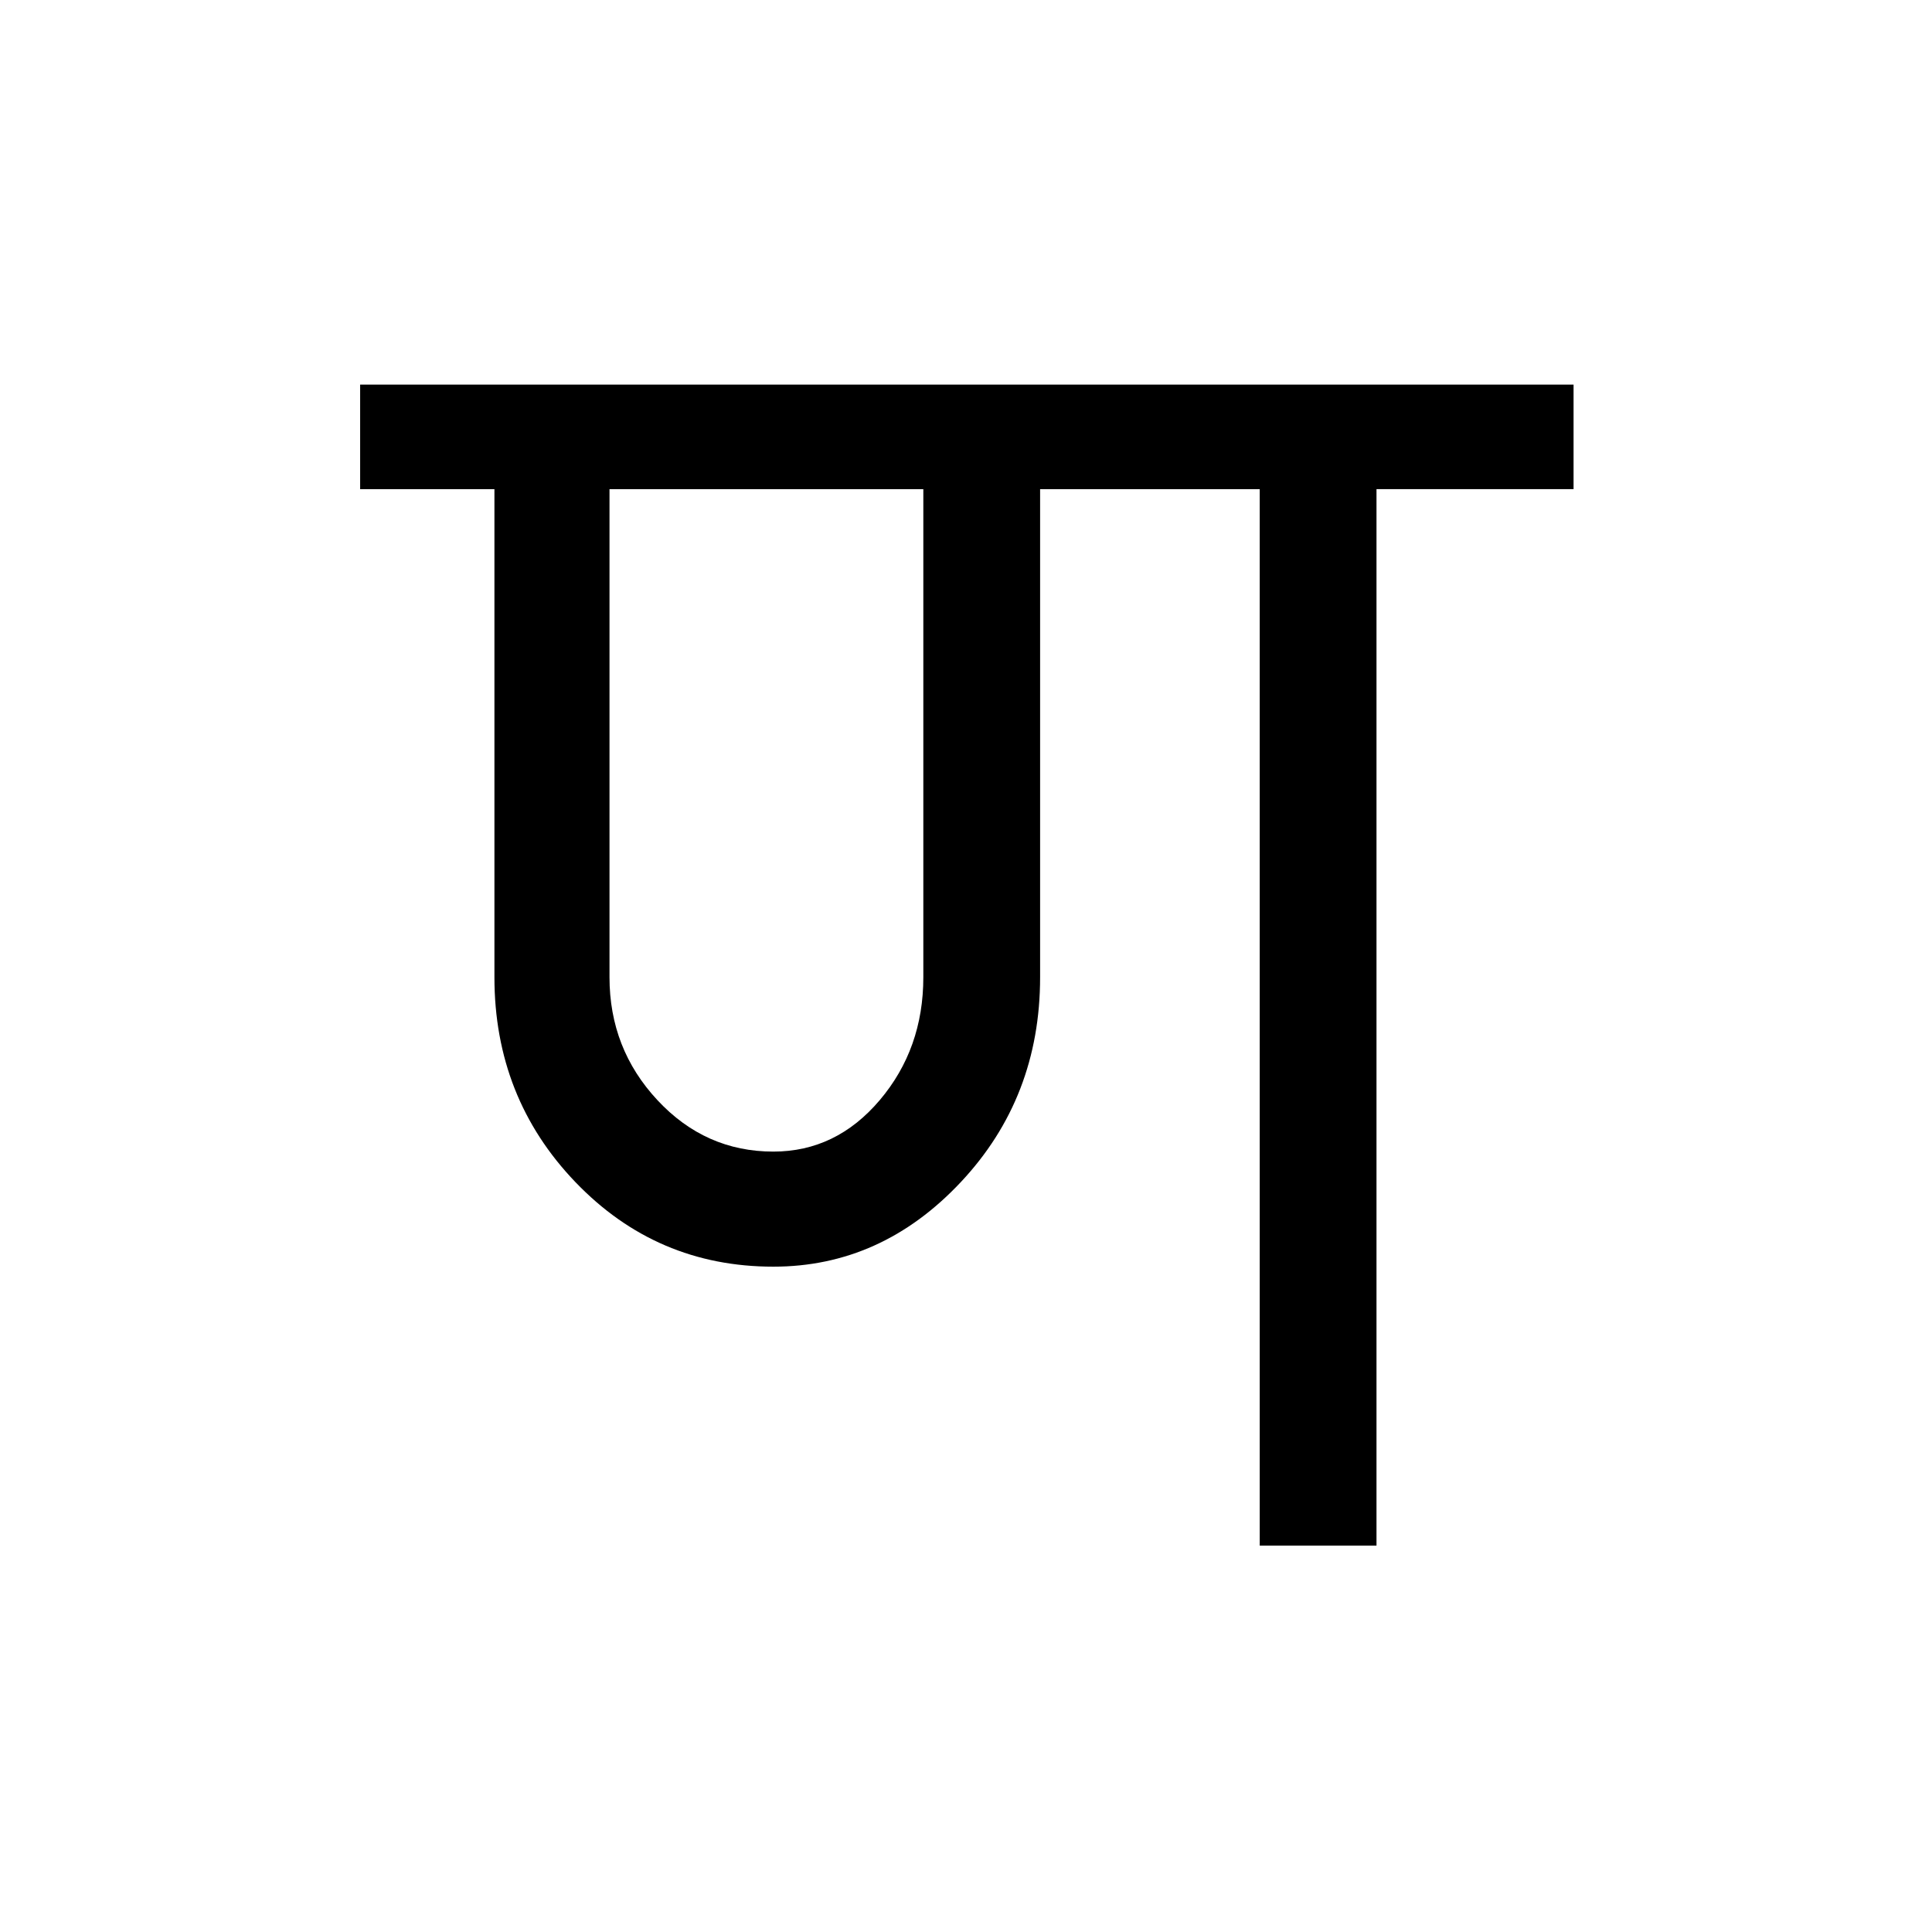
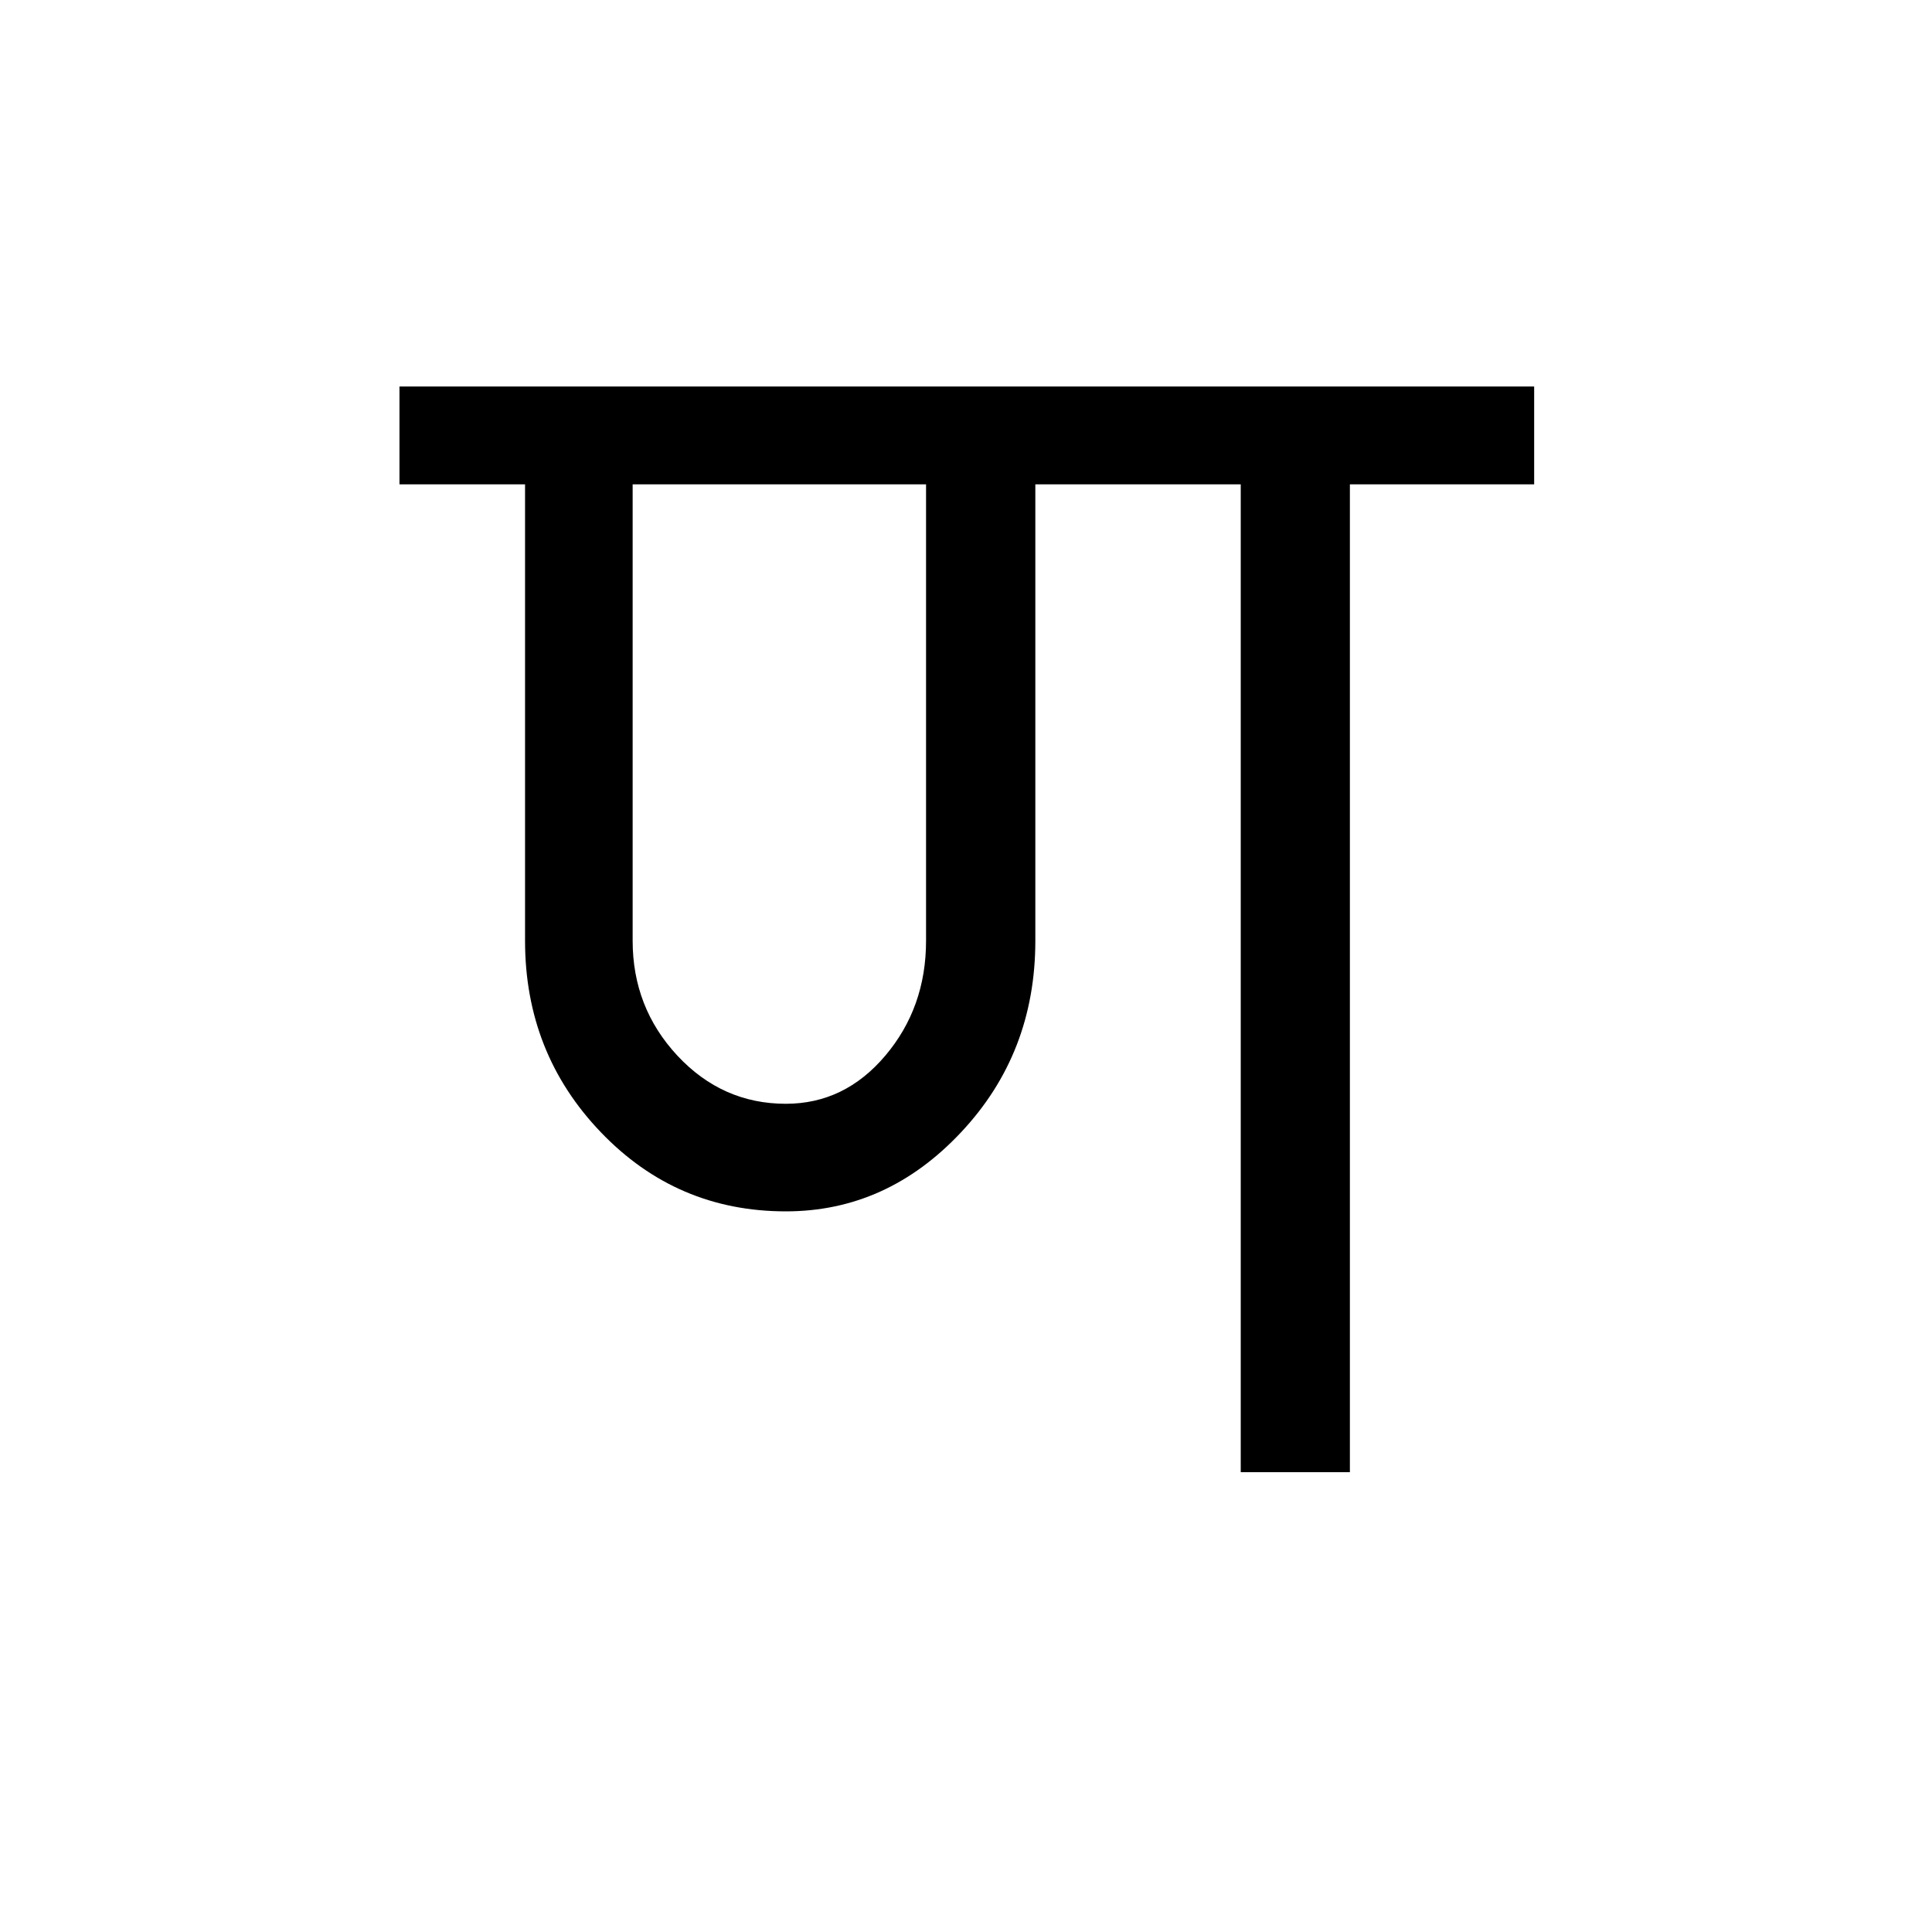
<svg xmlns="http://www.w3.org/2000/svg" xmlns:xlink="http://www.w3.org/1999/xlink" width="250px" height="250px" viewBox="0 0 250 250" y="0px" x="0px" enable-background="new 0 0 250 250">
  <defs>
    <symbol overflow="visible" id="71666c5ba">
-       <path d="M50.531-50.984c5.414 0 10.004-2.22 13.766-6.657 3.758-4.437 5.64-9.738 5.64-15.906v-63.156H29.328v63.156c0 6.168 2.067 11.469 6.203 15.906 4.133 4.438 9.133 6.657 15 6.657zm0 14.89c-10.074 0-18.61-3.644-25.61-10.937-6.991-7.29-10.483-16.13-10.483-26.516v-63.156H-2.939v-13.531h157.016v13.53h-25.5V0h-15.11v-136.703H85.048v63.156c0 10.387-3.422 19.227-10.266 26.516-6.844 7.293-14.93 10.937-24.25 10.937zm0 0" />
+       <path d="M47.25-47.672c5.063 0 9.348-2.07 12.86-6.219 3.519-4.156 5.28-9.113 5.28-14.875v-59.062H27.423v59.062c0 5.762 1.93 10.72 5.797 14.875 3.875 4.149 8.55 6.22 14.031 6.22zm0 13.922c-9.418 0-17.398-3.41-23.938-10.234-6.542-6.82-9.812-15.082-9.812-24.782v-59.062H-2.75v-12.656h146.828v12.656h-23.844V0H106.11v-127.828H79.531v59.062c0 9.7-3.203 17.961-9.61 24.782C63.524-37.16 55.97-33.75 47.25-33.75zm0 0" />
    </symbol>
  </defs>
-   <use xlink:href="#71666c5ba" x="49.541" y="200" />
+   <use xlink:href="#71666c5ba" x="54.441" y="190.5" />
</svg>
